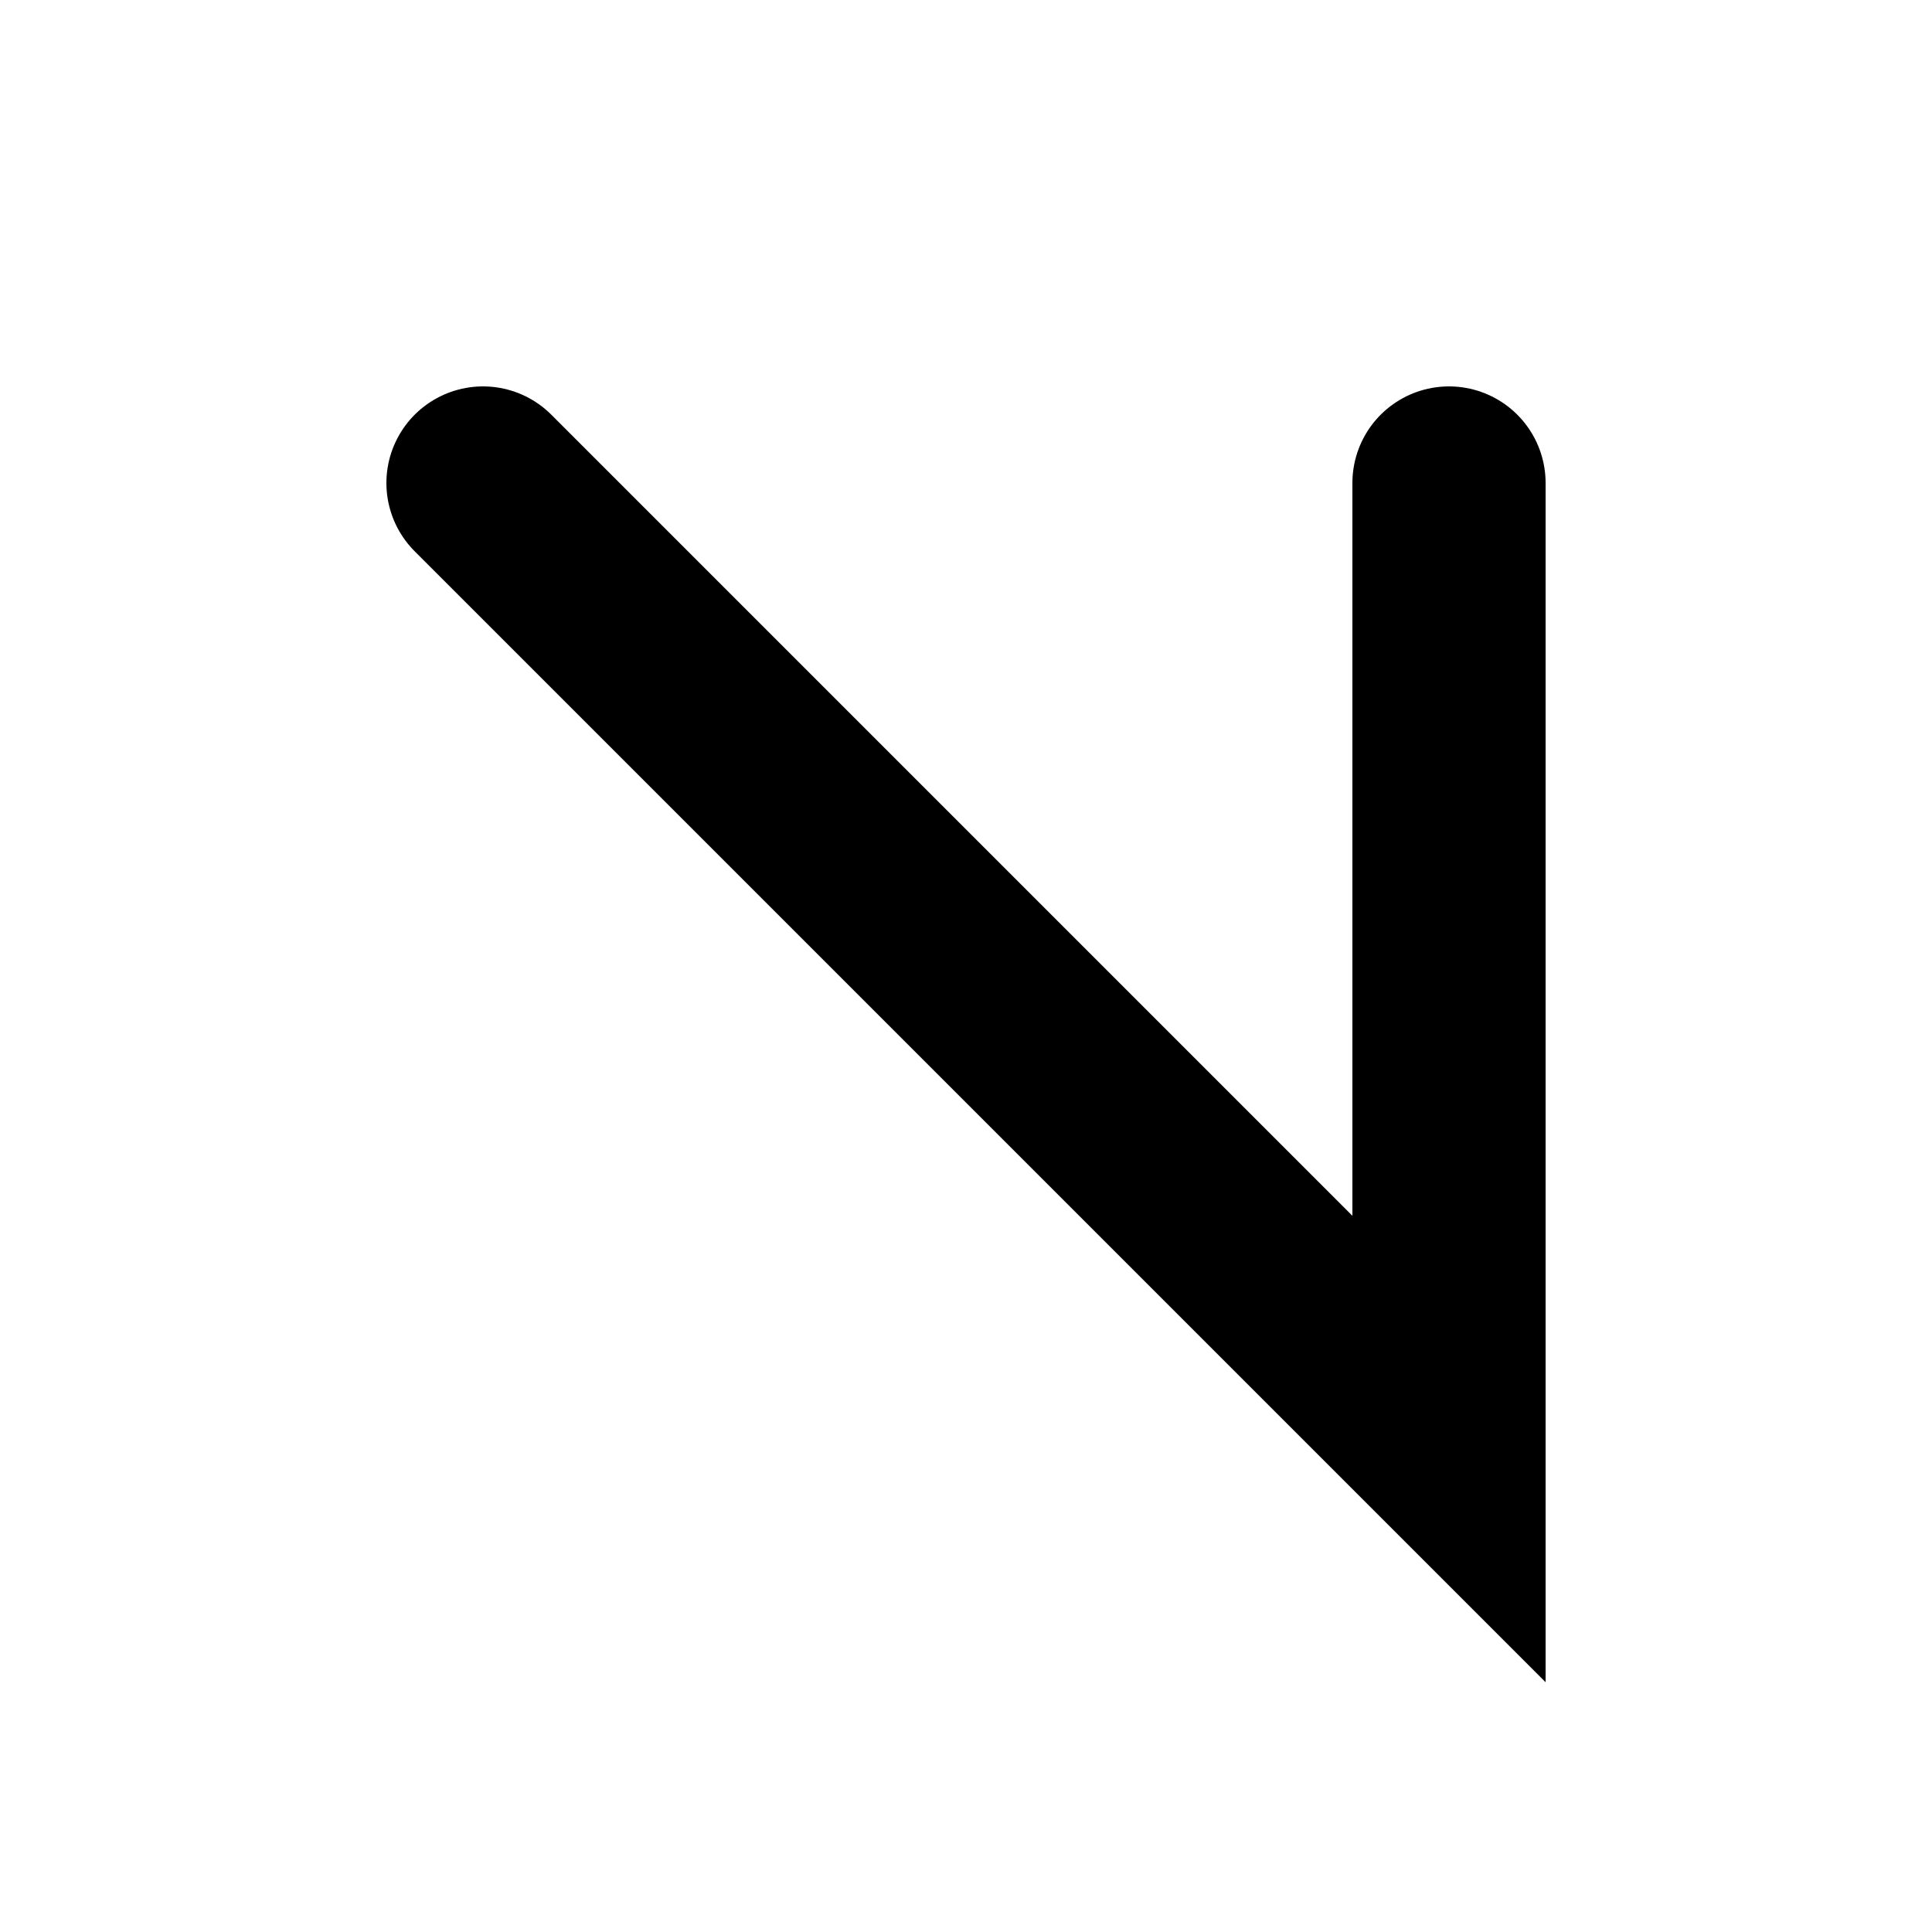
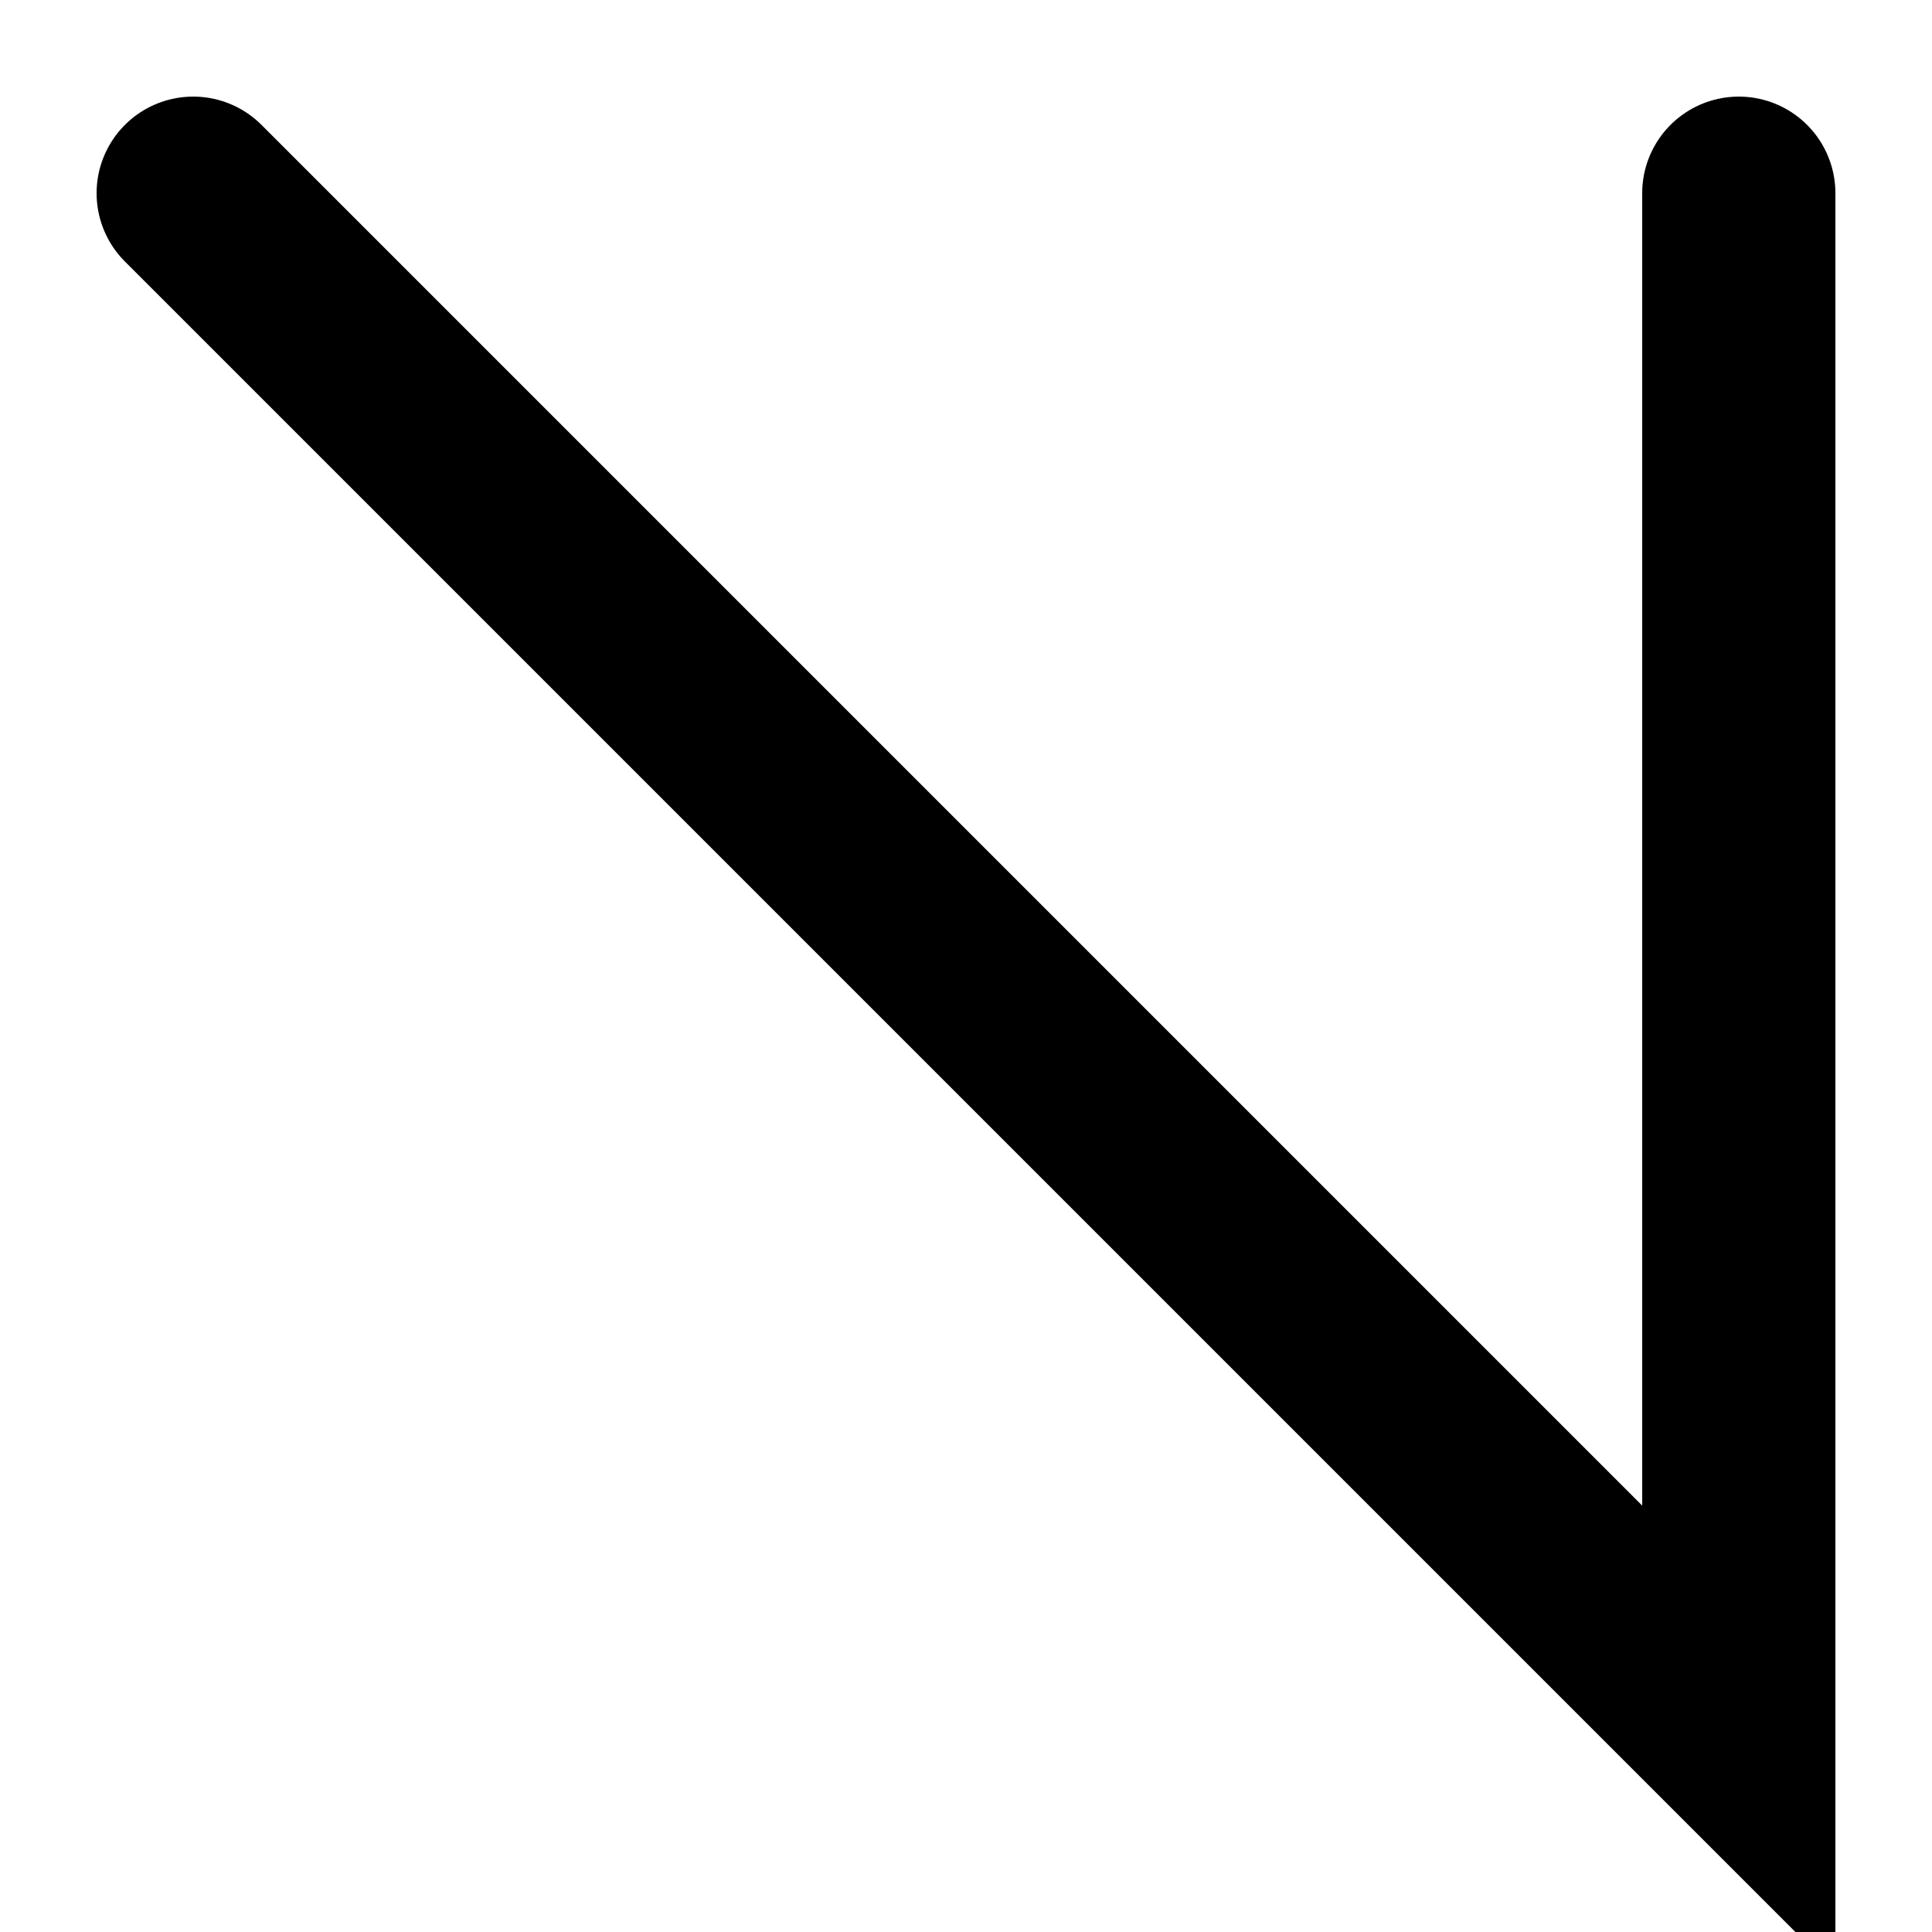
<svg xmlns="http://www.w3.org/2000/svg" version="1.1" id="Layer_1" x="0px" y="0px" viewBox="0 0 100 100" style="enable-background:new 0 0 100 100" xml:space="preserve">
-   <path stroke="#000" fill="none" stroke-width="10" stroke-linecap="round" d="M 25 25 L 75 75 L 75 25" />
+   <path stroke="#000" fill="none" stroke-width="10" stroke-linecap="round" d="M 10 10 L 90 90 L 90 10" />
</svg>
